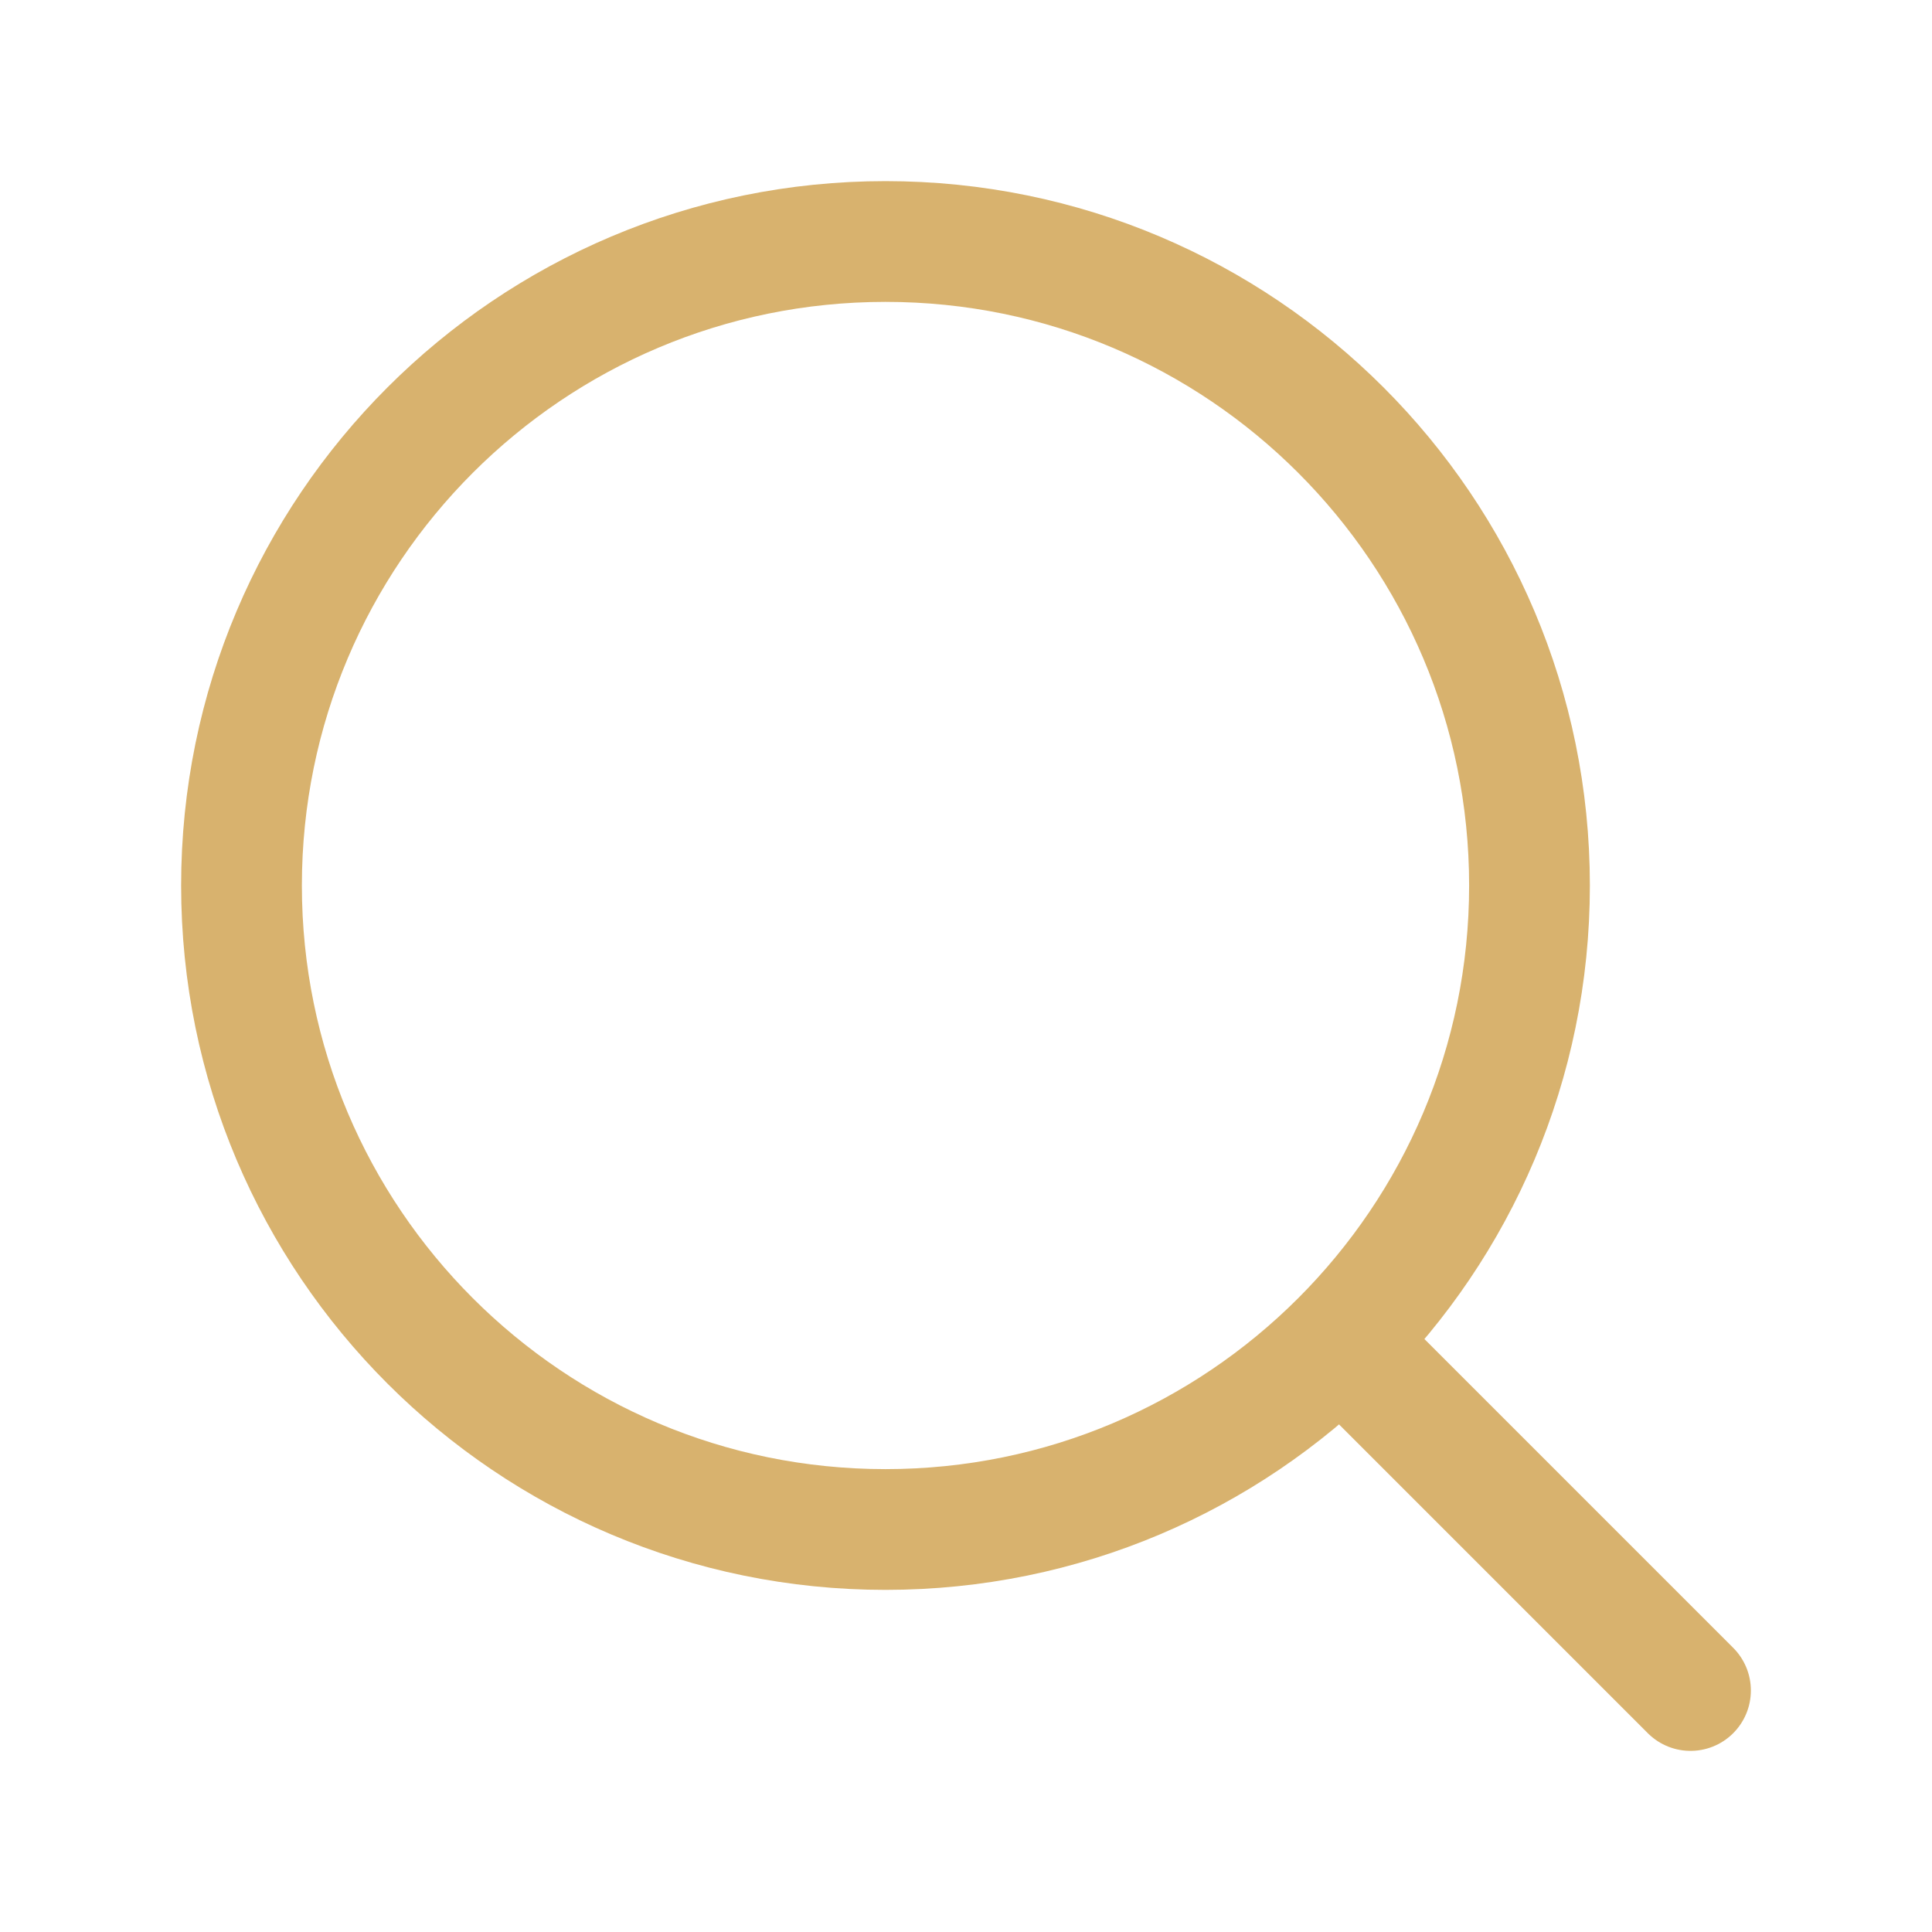
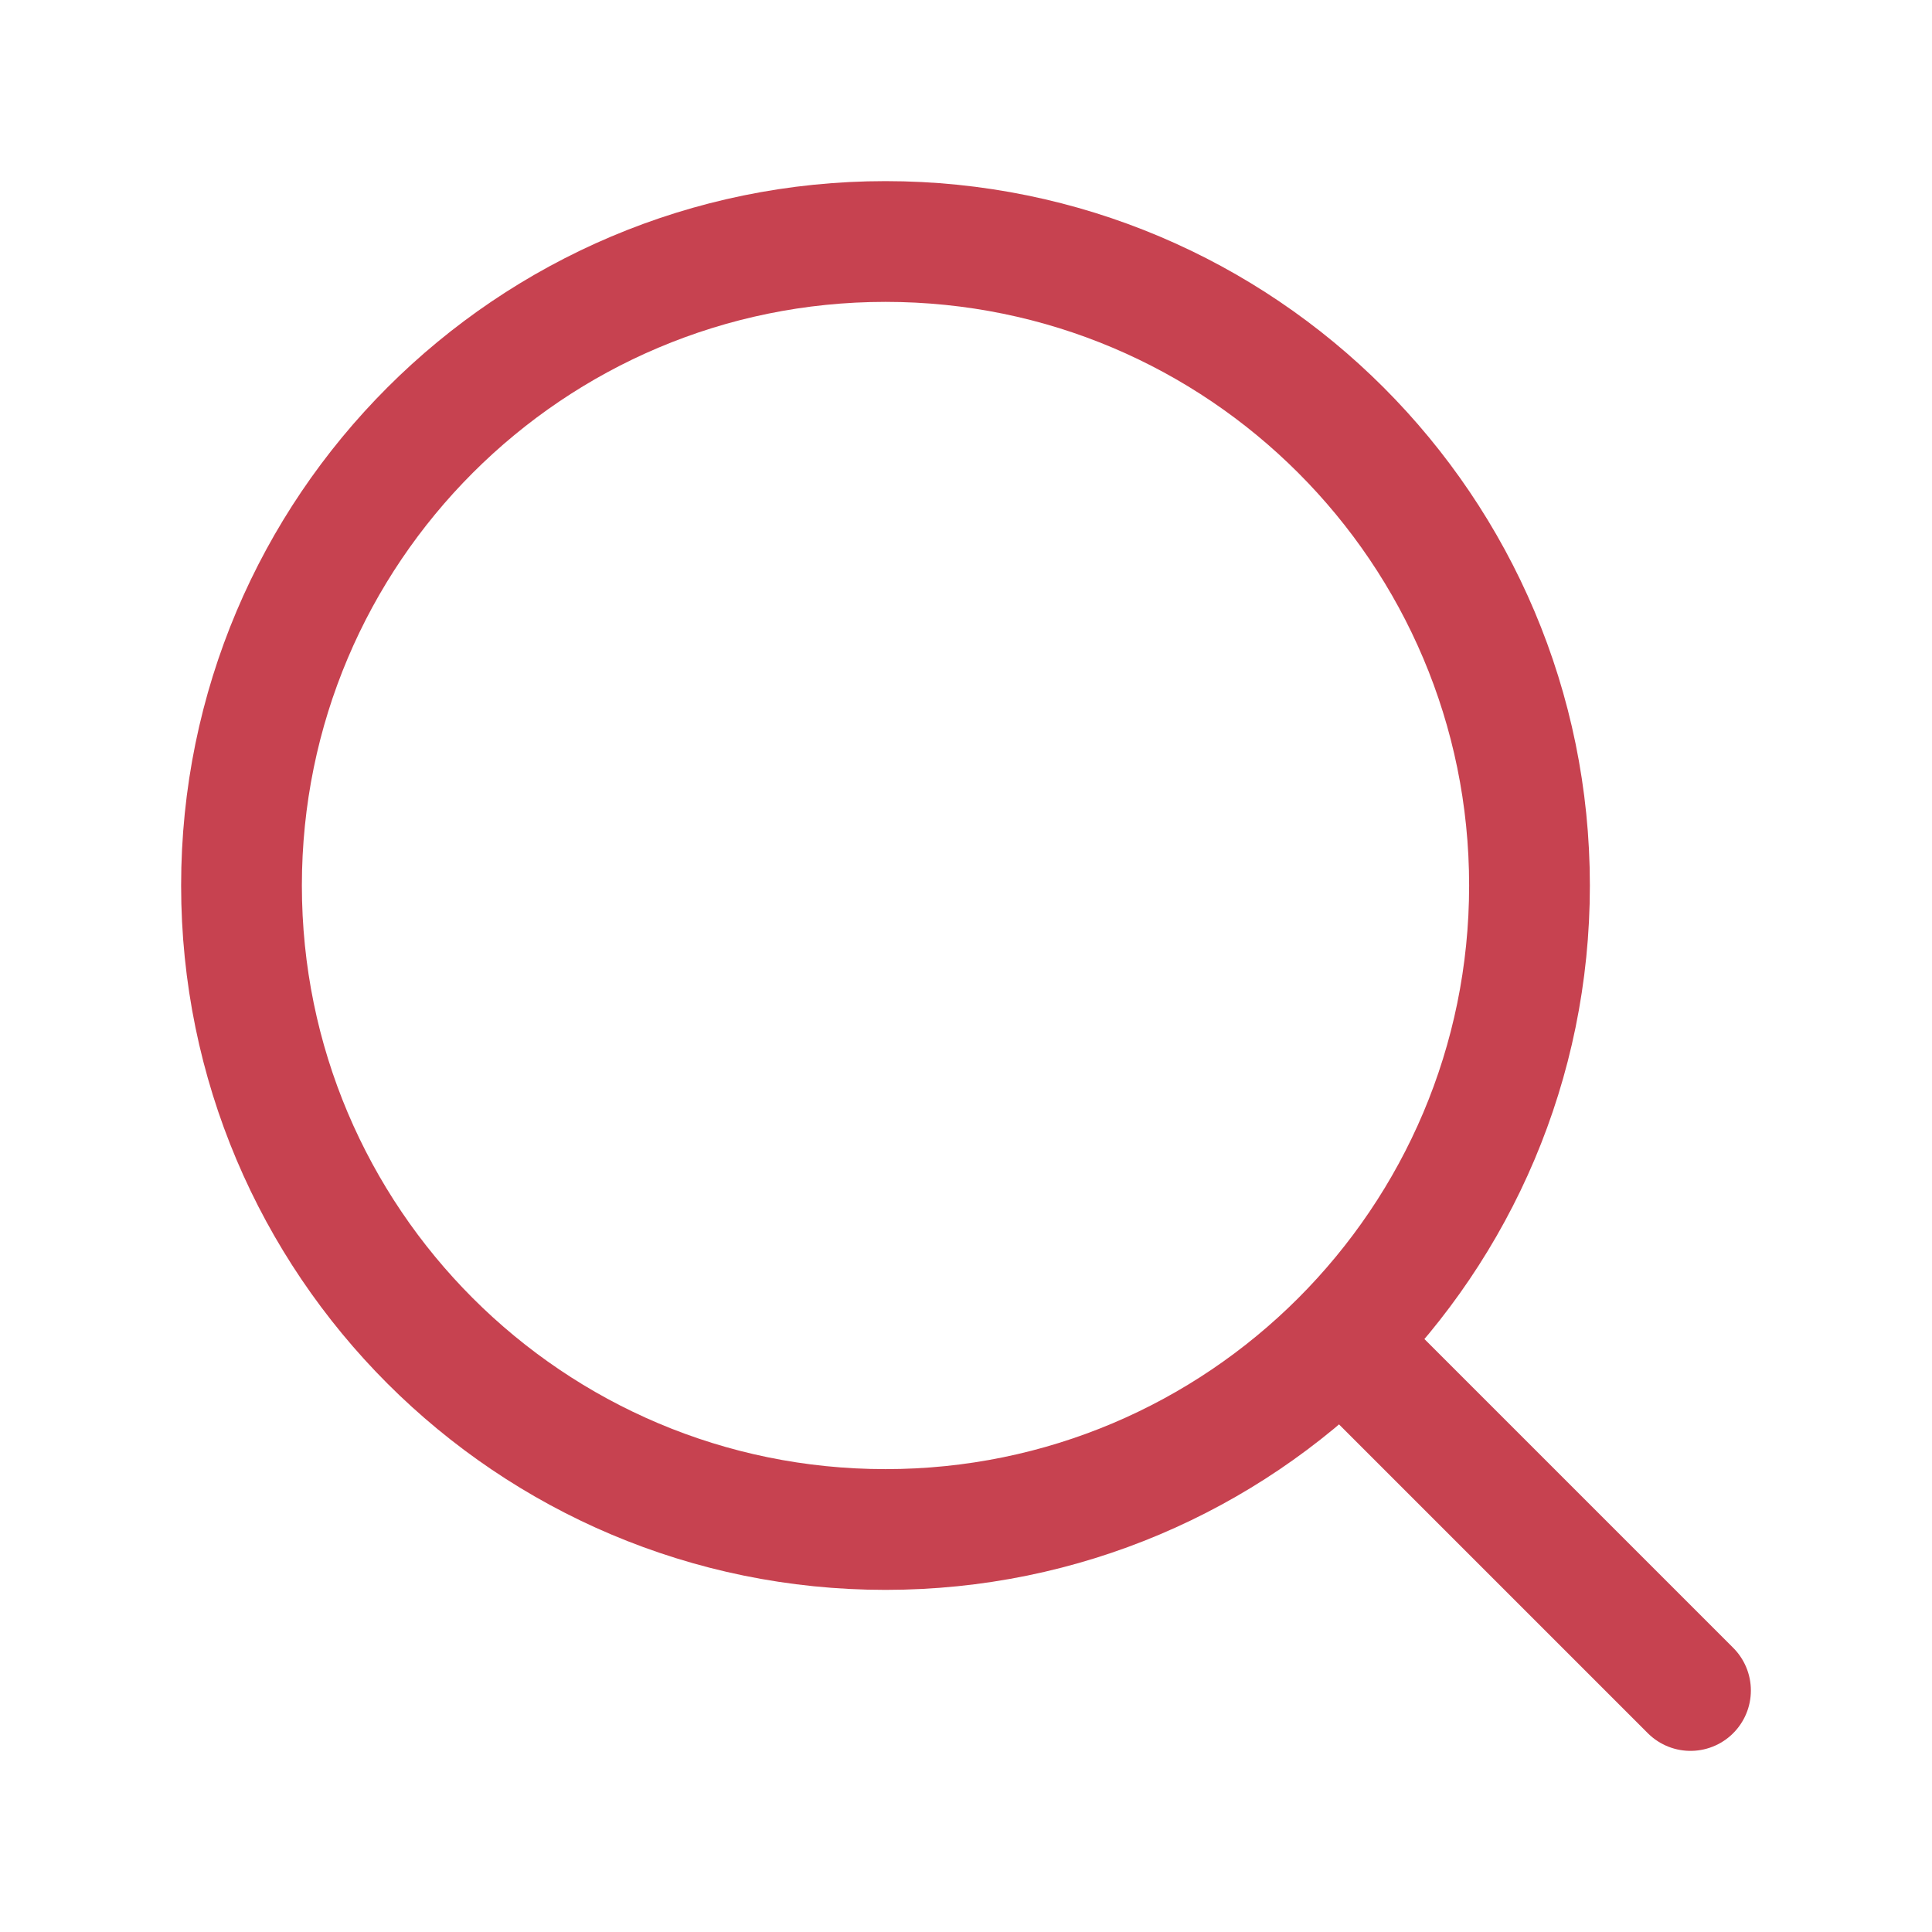
- <svg xmlns="http://www.w3.org/2000/svg" width="24" height="24" viewBox="0 0 24 24" fill="none" stroke="#D8B26E" stroke-width="1.5" stroke-linecap="round" stroke-linejoin="round" class="lucide lucide-search">
+ <svg xmlns="http://www.w3.org/2000/svg" width="24" height="24" viewBox="0 0 24 24" fill="none" stroke="#c74250" stroke-width="1.5" stroke-linecap="round" stroke-linejoin="round" class="lucide lucide-search">
  <circle cx="11" cy="11" r="8" />
  <path d="m21 21-4.3-4.3" />
</svg>
